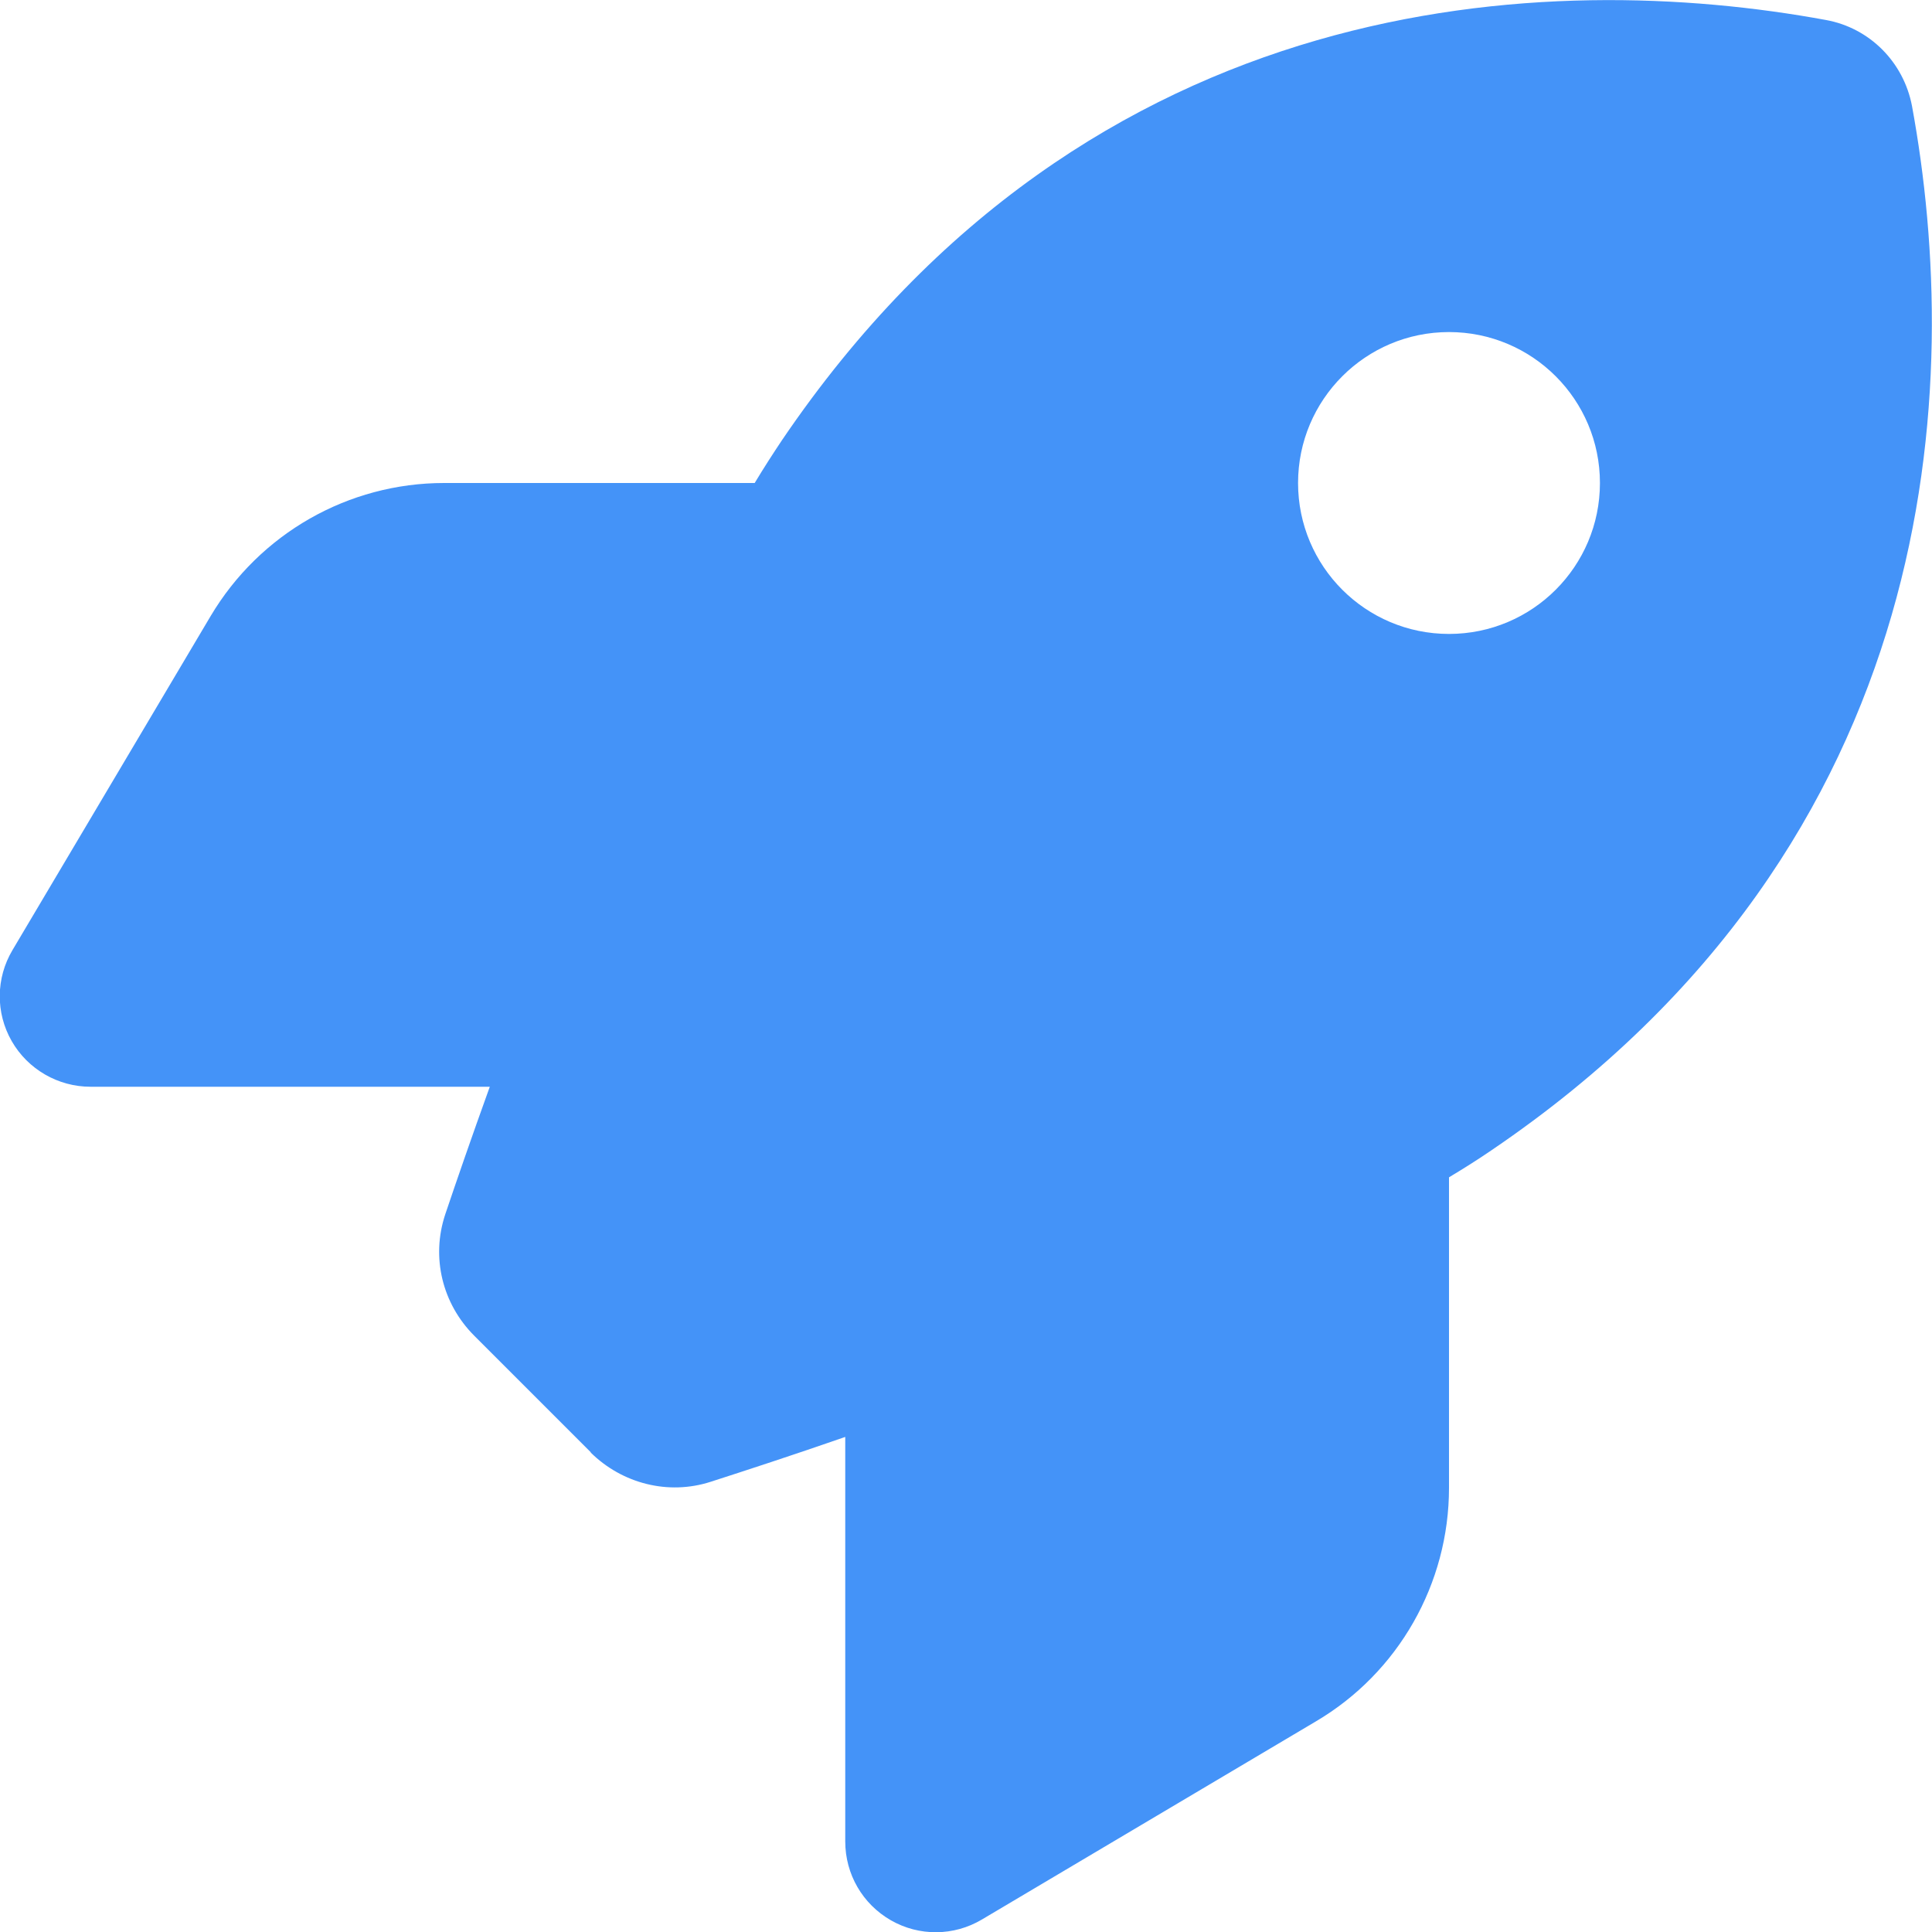
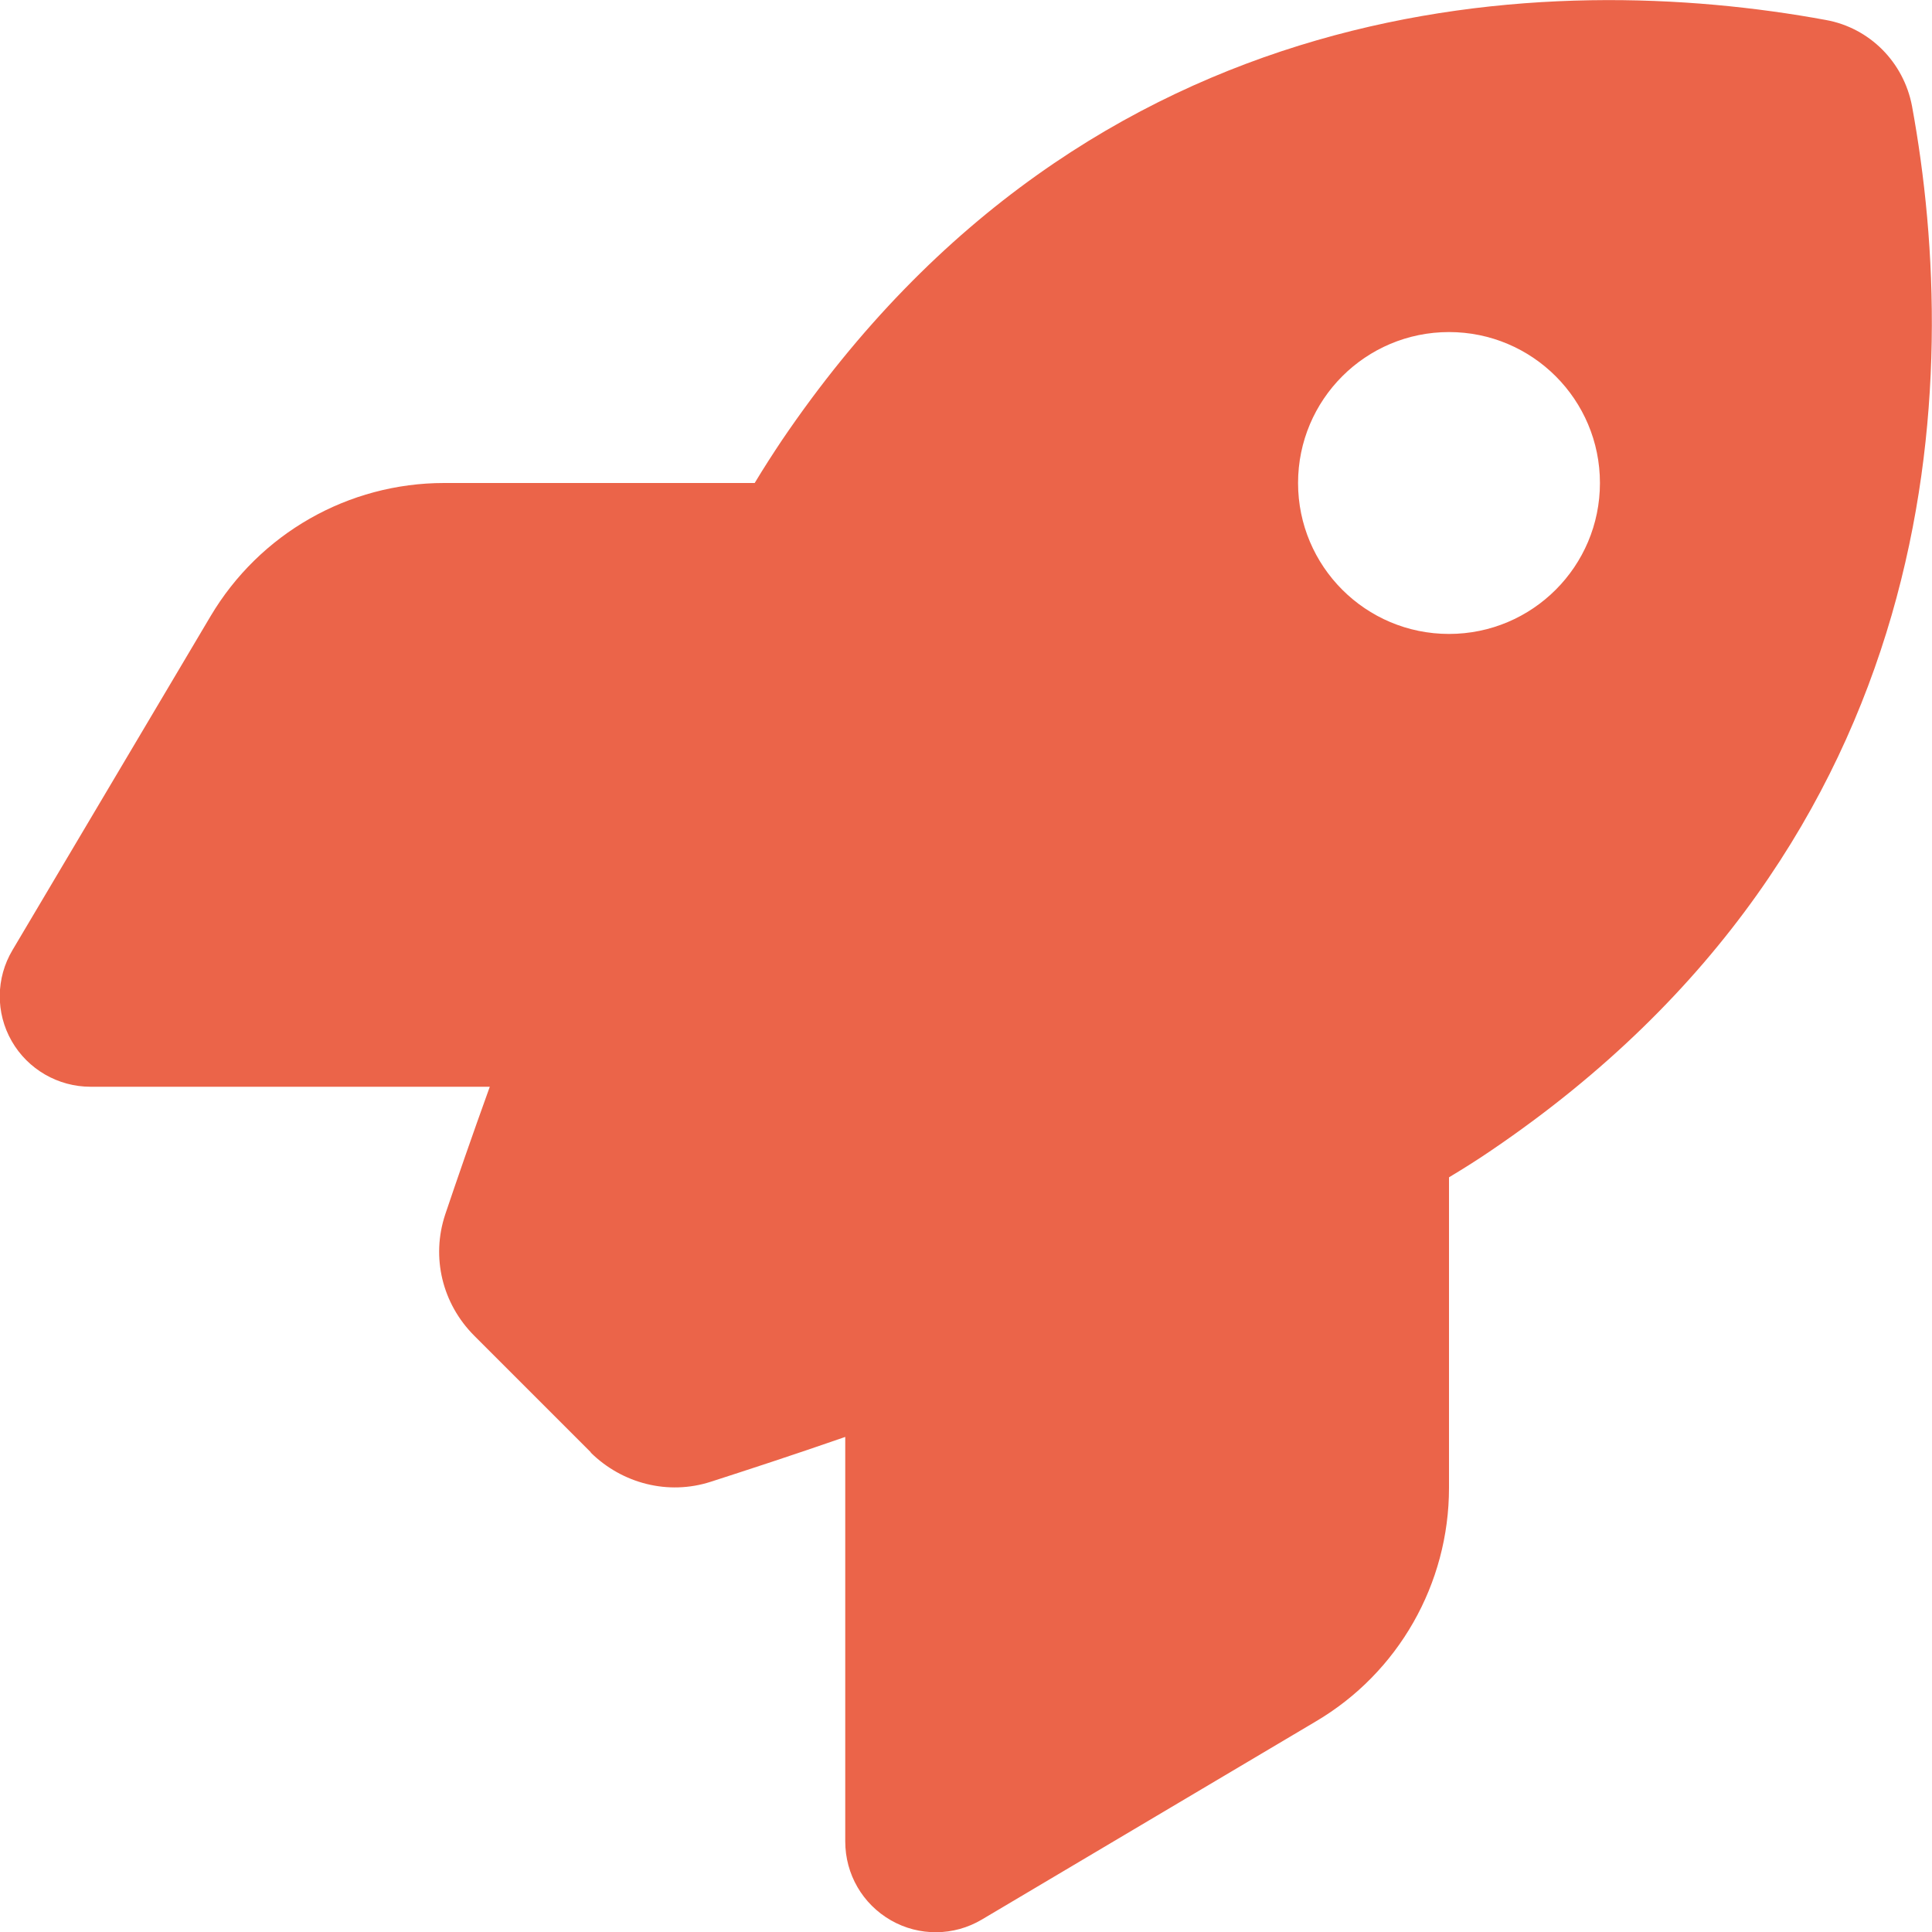
<svg xmlns="http://www.w3.org/2000/svg" viewBox="0 0 512 512">
-   <path fill="#4493f8" d="M156.6 384.9L125.7 354c-8.5-8.5-11.5-20.8-7.7-32.2c3-8.9 7-20.5 11.8-33.8L24 288c-8.6 0-16.6-4.6-20.9-12.1s-4.2-16.7 .2-24.1l52.5-88.5c13-21.9 36.5-35.3 61.9-35.3l82.3 0c2.4-4 4.8-7.7 7.2-11.3C289.1-4.1 411.1-8.1 483.9 5.3c11.6 2.1 20.6 11.2 22.8 22.8c13.4 72.9 9.3 194.8-111.4 276.7c-3.5 2.4-7.3 4.8-11.3 7.2l0 82.3c0 25.4-13.4 49-35.3 61.9l-88.5 52.5c-7.4 4.4-16.6 4.5-24.1 .2s-12.1-12.2-12.1-20.9l0-107.2c-14.1 4.9-26.4 8.9-35.7 11.9c-11.2 3.6-23.4 .5-31.8-7.8zM384 168a40 40 0 1 0 0-80 40 40 0 1 0 0 80z" />
+   <path fill="#EB6449" d="M156.6 384.9L125.7 354c-8.5-8.5-11.5-20.8-7.7-32.2c3-8.9 7-20.5 11.8-33.8L24 288c-8.6 0-16.6-4.6-20.9-12.1s-4.2-16.7 .2-24.1l52.5-88.5c13-21.9 36.5-35.3 61.9-35.3l82.3 0c2.4-4 4.8-7.7 7.2-11.3C289.1-4.1 411.1-8.1 483.9 5.3c11.6 2.1 20.6 11.2 22.8 22.8c13.4 72.9 9.3 194.8-111.4 276.7c-3.5 2.4-7.3 4.8-11.3 7.2l0 82.3c0 25.4-13.4 49-35.3 61.9l-88.5 52.5c-7.4 4.4-16.6 4.5-24.1 .2s-12.1-12.2-12.1-20.9l0-107.2c-14.1 4.9-26.4 8.9-35.7 11.9c-11.2 3.6-23.4 .5-31.8-7.8zM384 168a40 40 0 1 0 0-80 40 40 0 1 0 0 80z" />
</svg>
